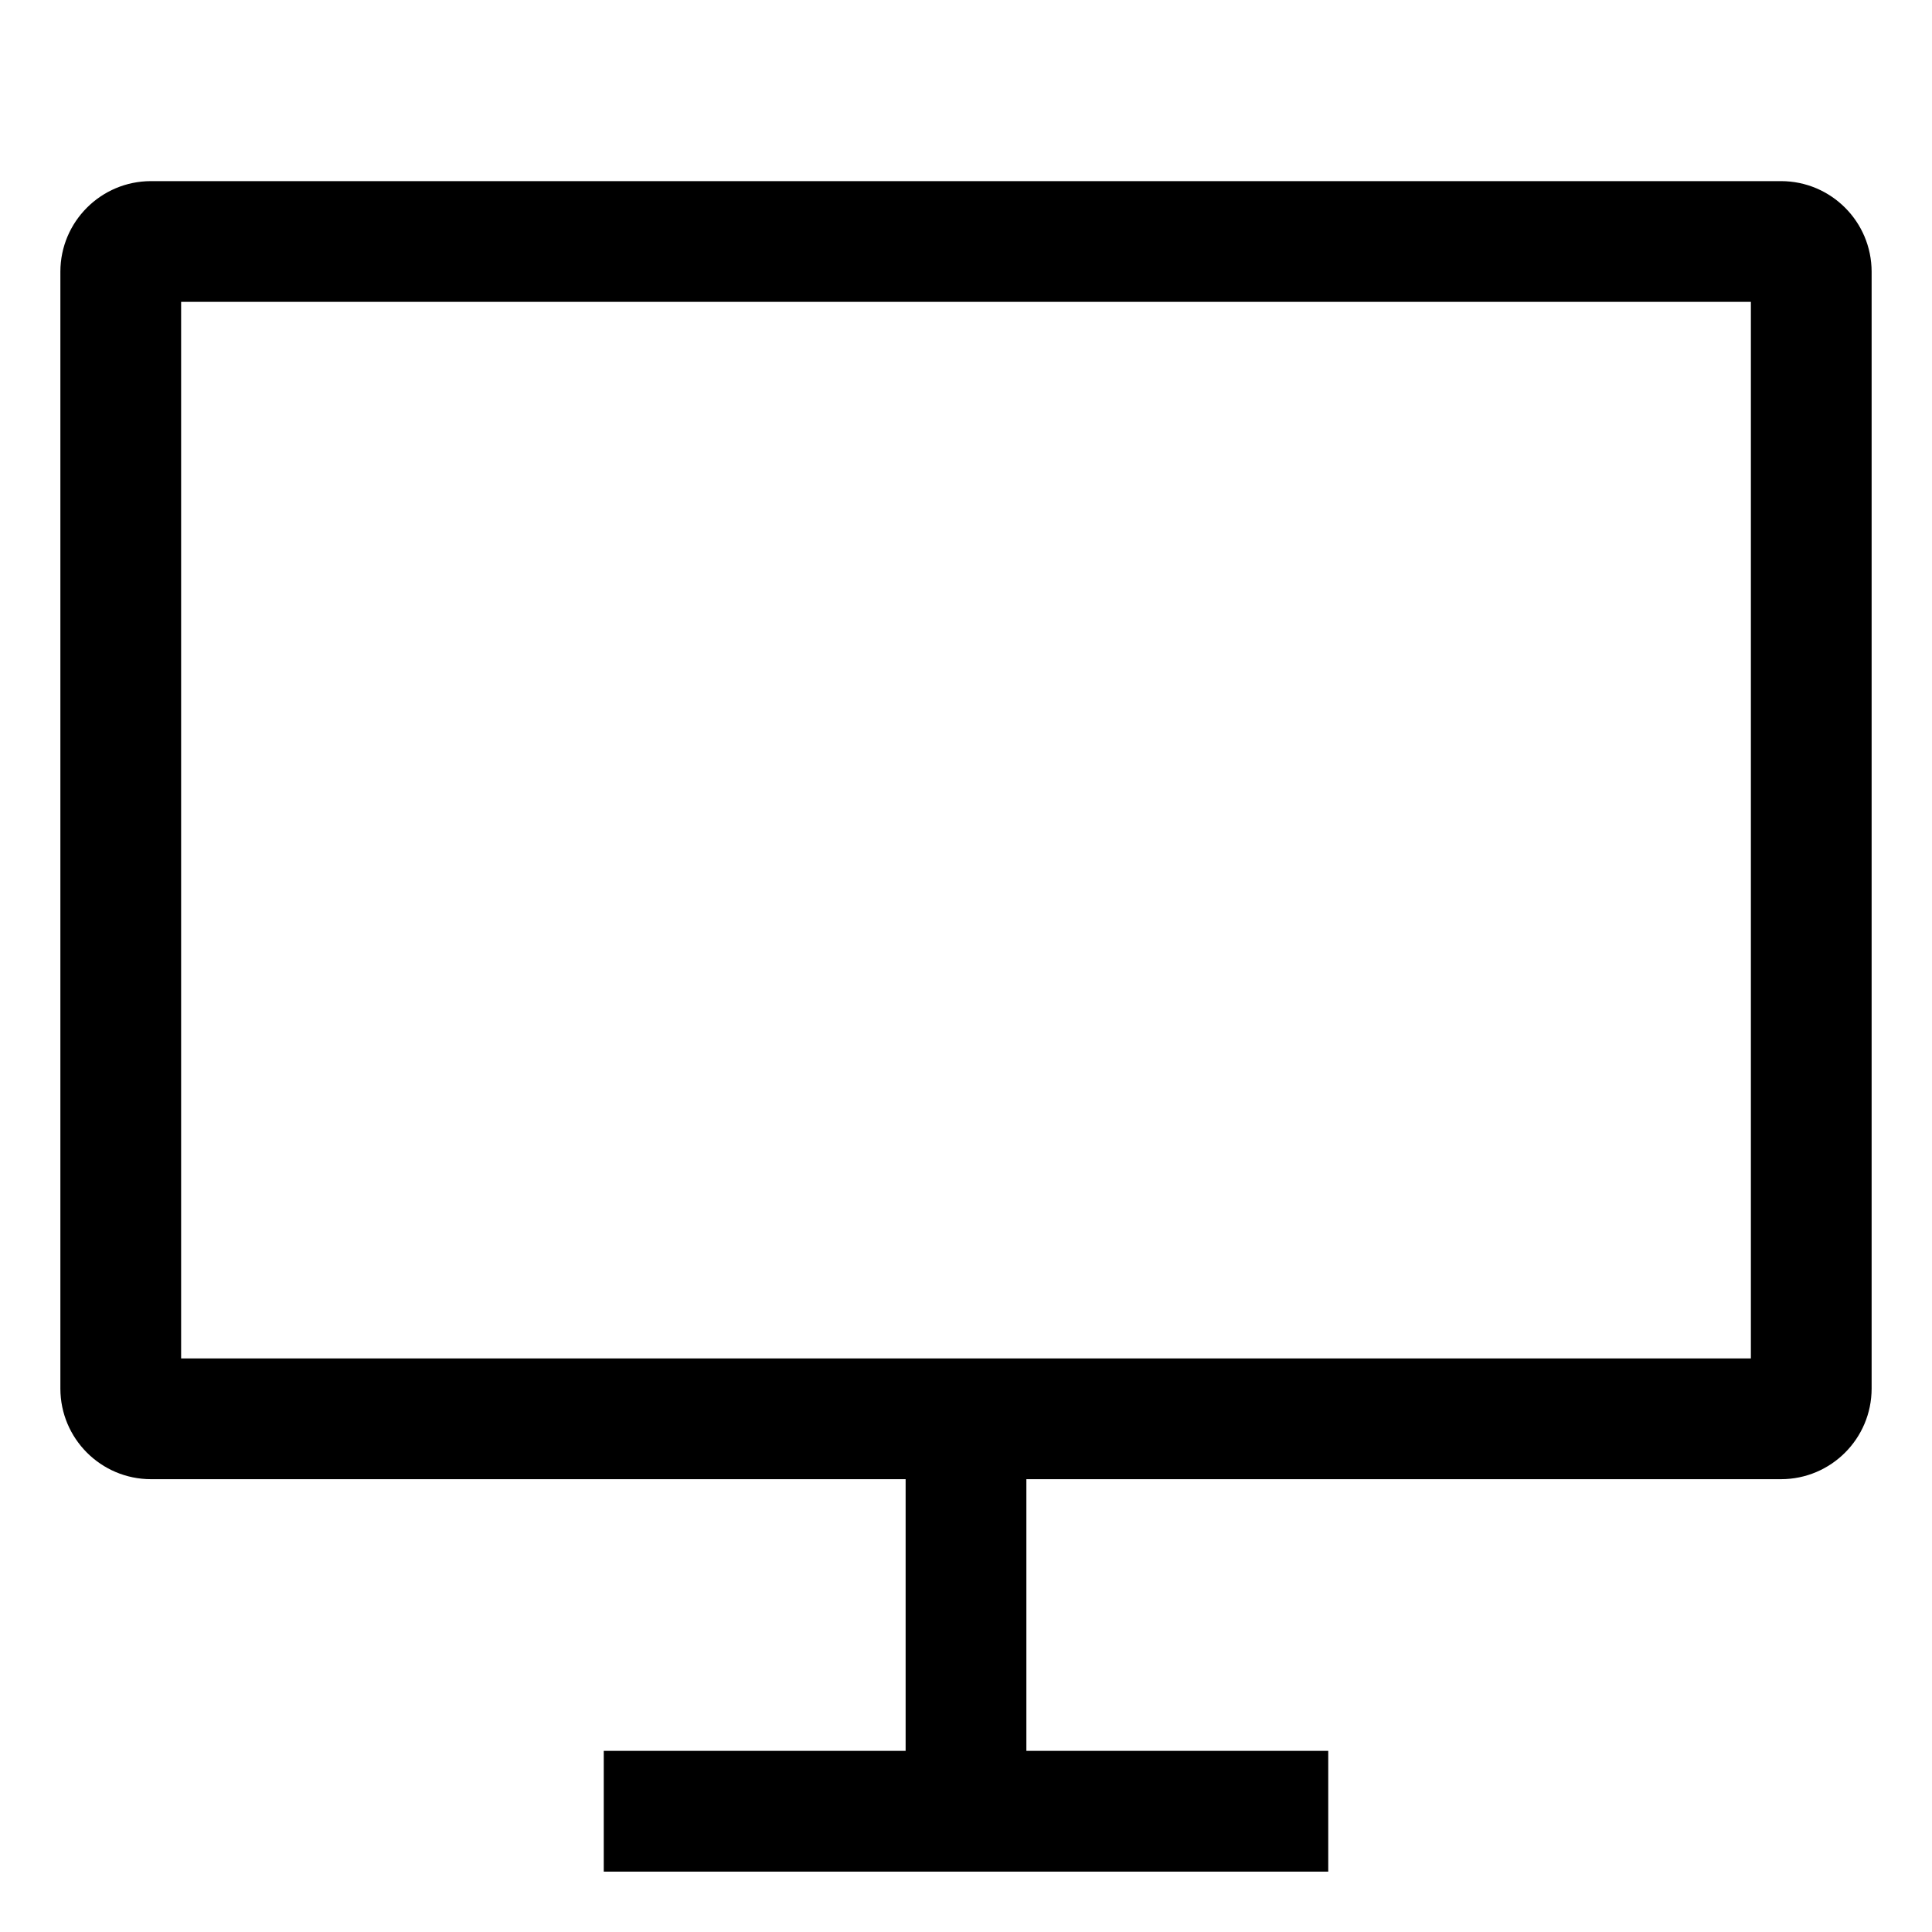
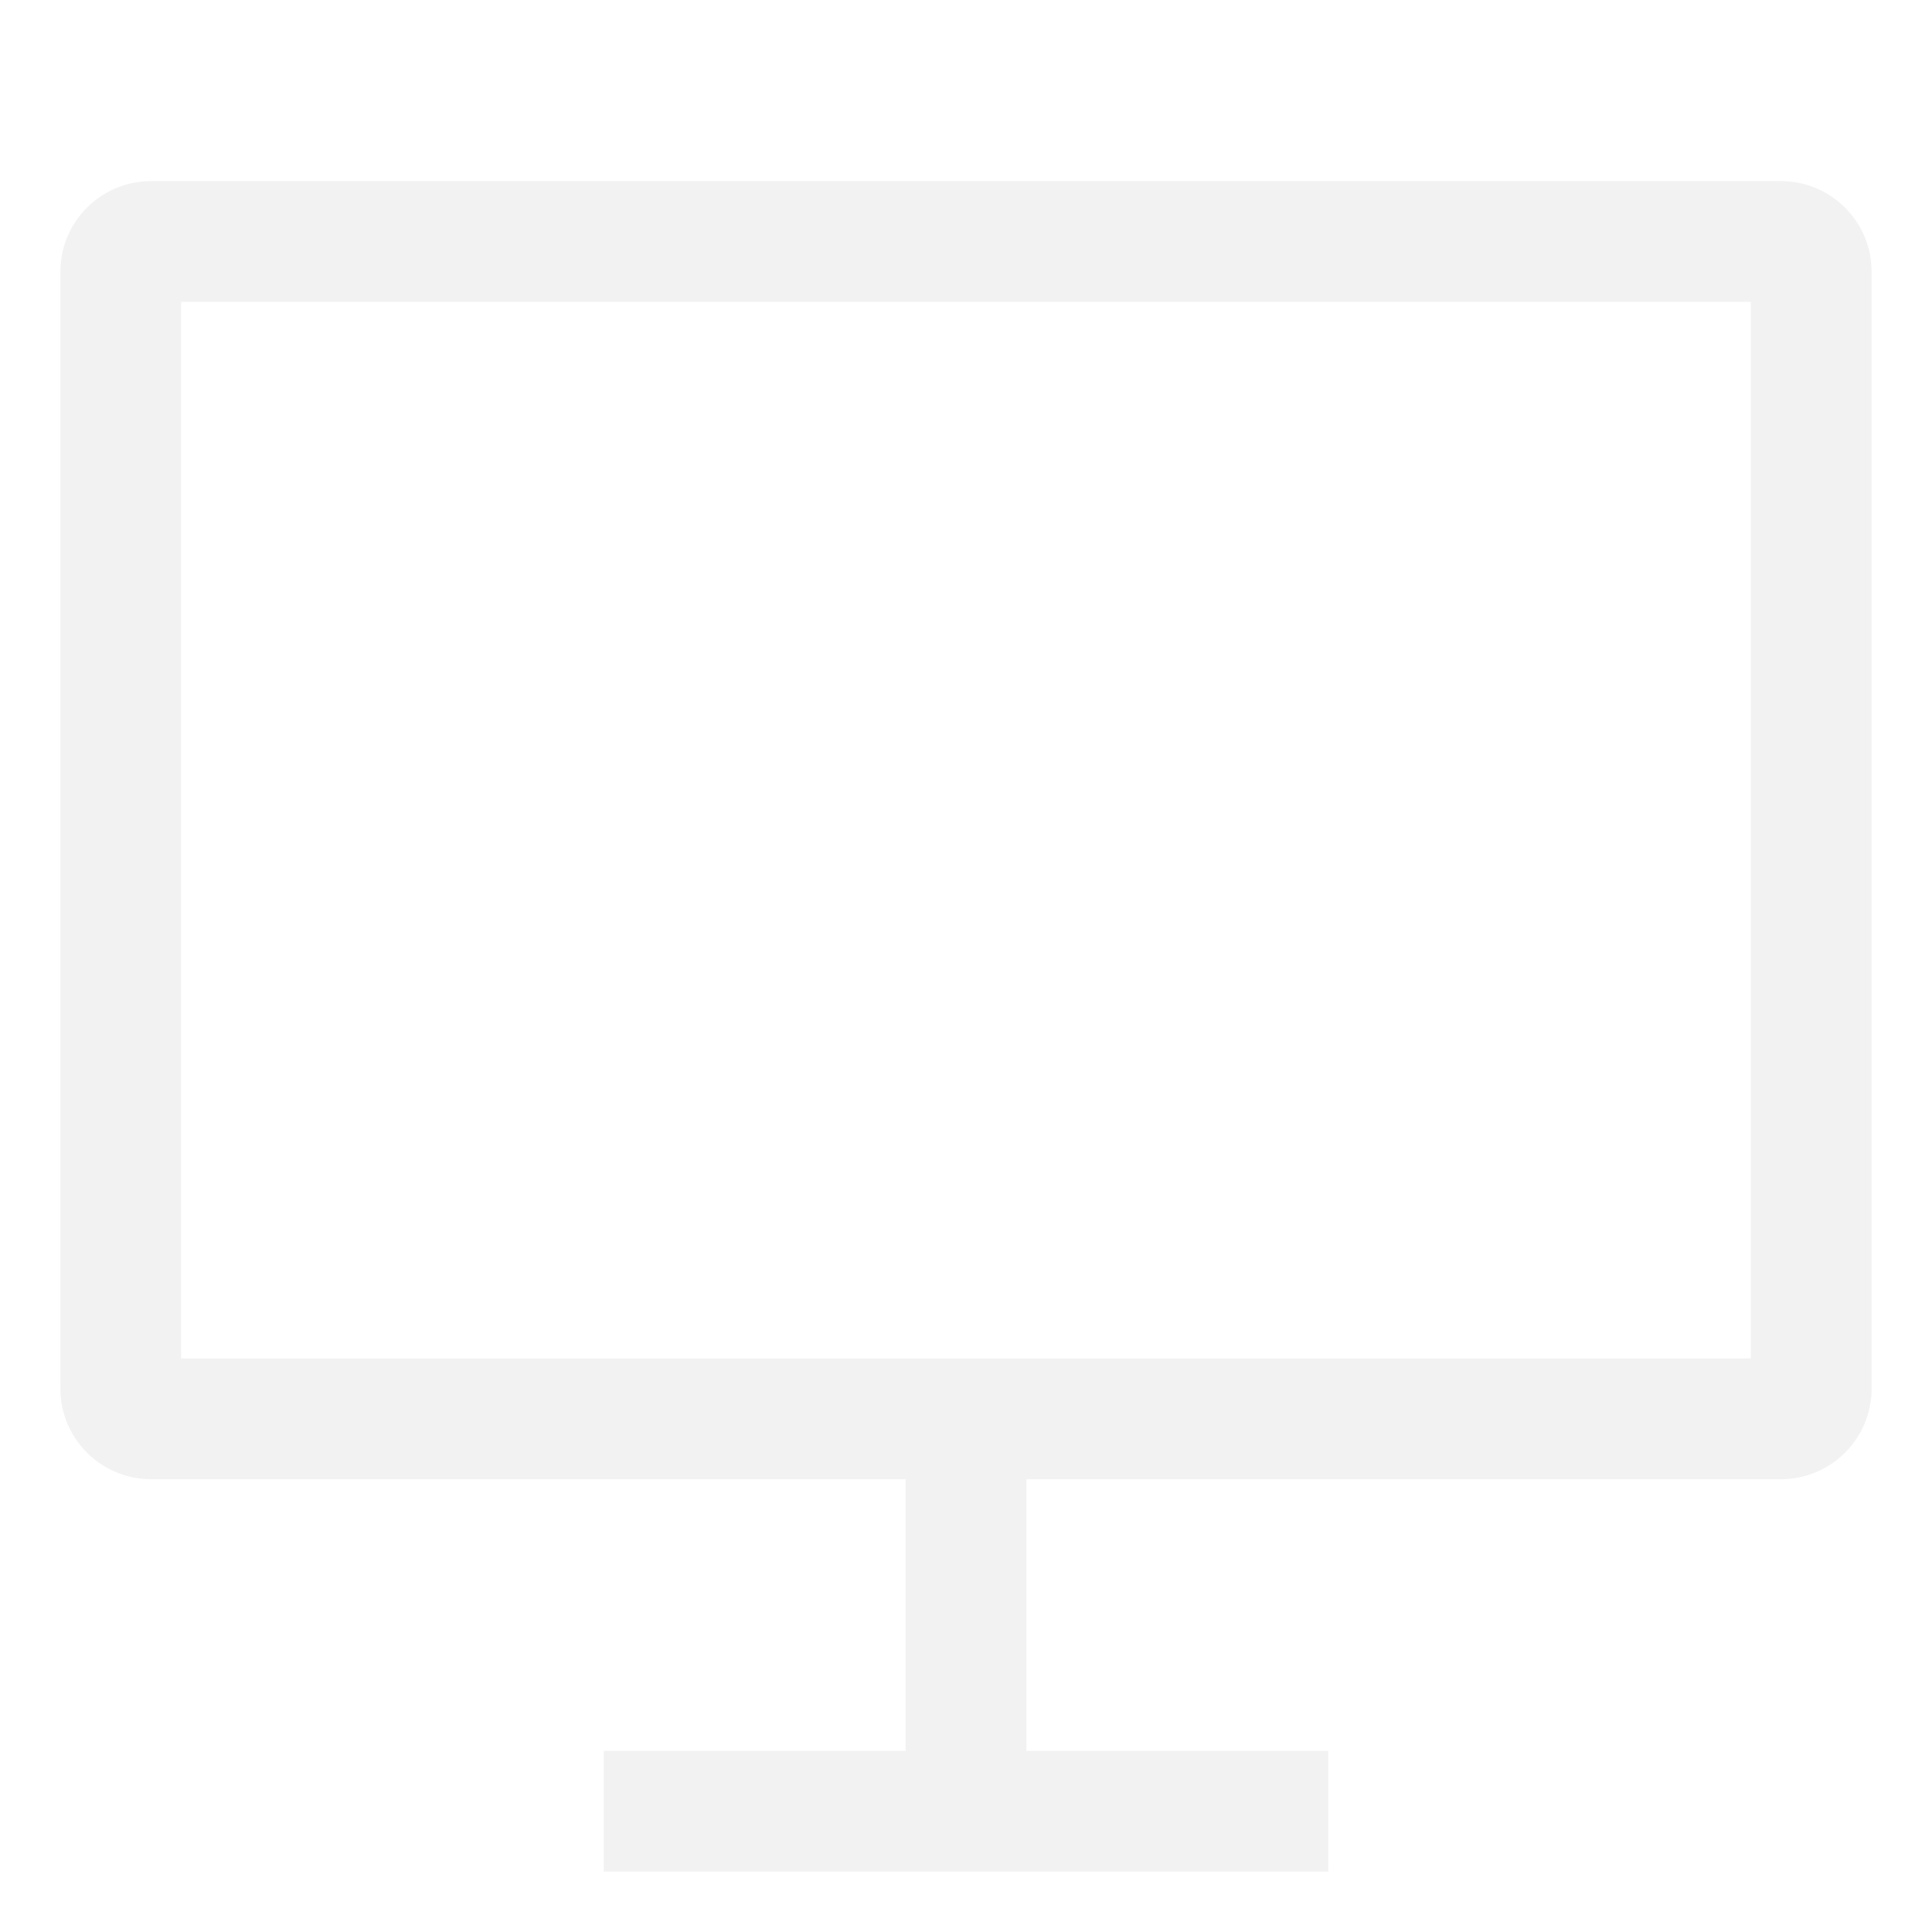
<svg xmlns="http://www.w3.org/2000/svg" aria-hidden="true" role="img" id="footer-sample-full" width="1em" height="1em" preserveAspectRatio="xMidYMid meet" viewBox="0 0 512 512" class="iconify iconify--cil">
-   <path fill="currentColor" d="M40 392h200v72h-80v32h192v-32h-80v-72h200a24.028 24.028 0 0 0 24-24V72a24.028 24.028 0 0 0-24-24H40a24.028 24.028 0 0 0-24 24v296a24.028 24.028 0 0 0 24 24Zm8-312h416v280H48Z" />
+   <path fill="#f2f2f2" d="M40 392h200v72h-80v32h192v-32h-80v-72h200a24.028 24.028 0 0 0 24-24V72a24.028 24.028 0 0 0-24-24H40a24.028 24.028 0 0 0-24 24v296a24.028 24.028 0 0 0 24 24Zm8-312h416v280H48Z" />
</svg>
